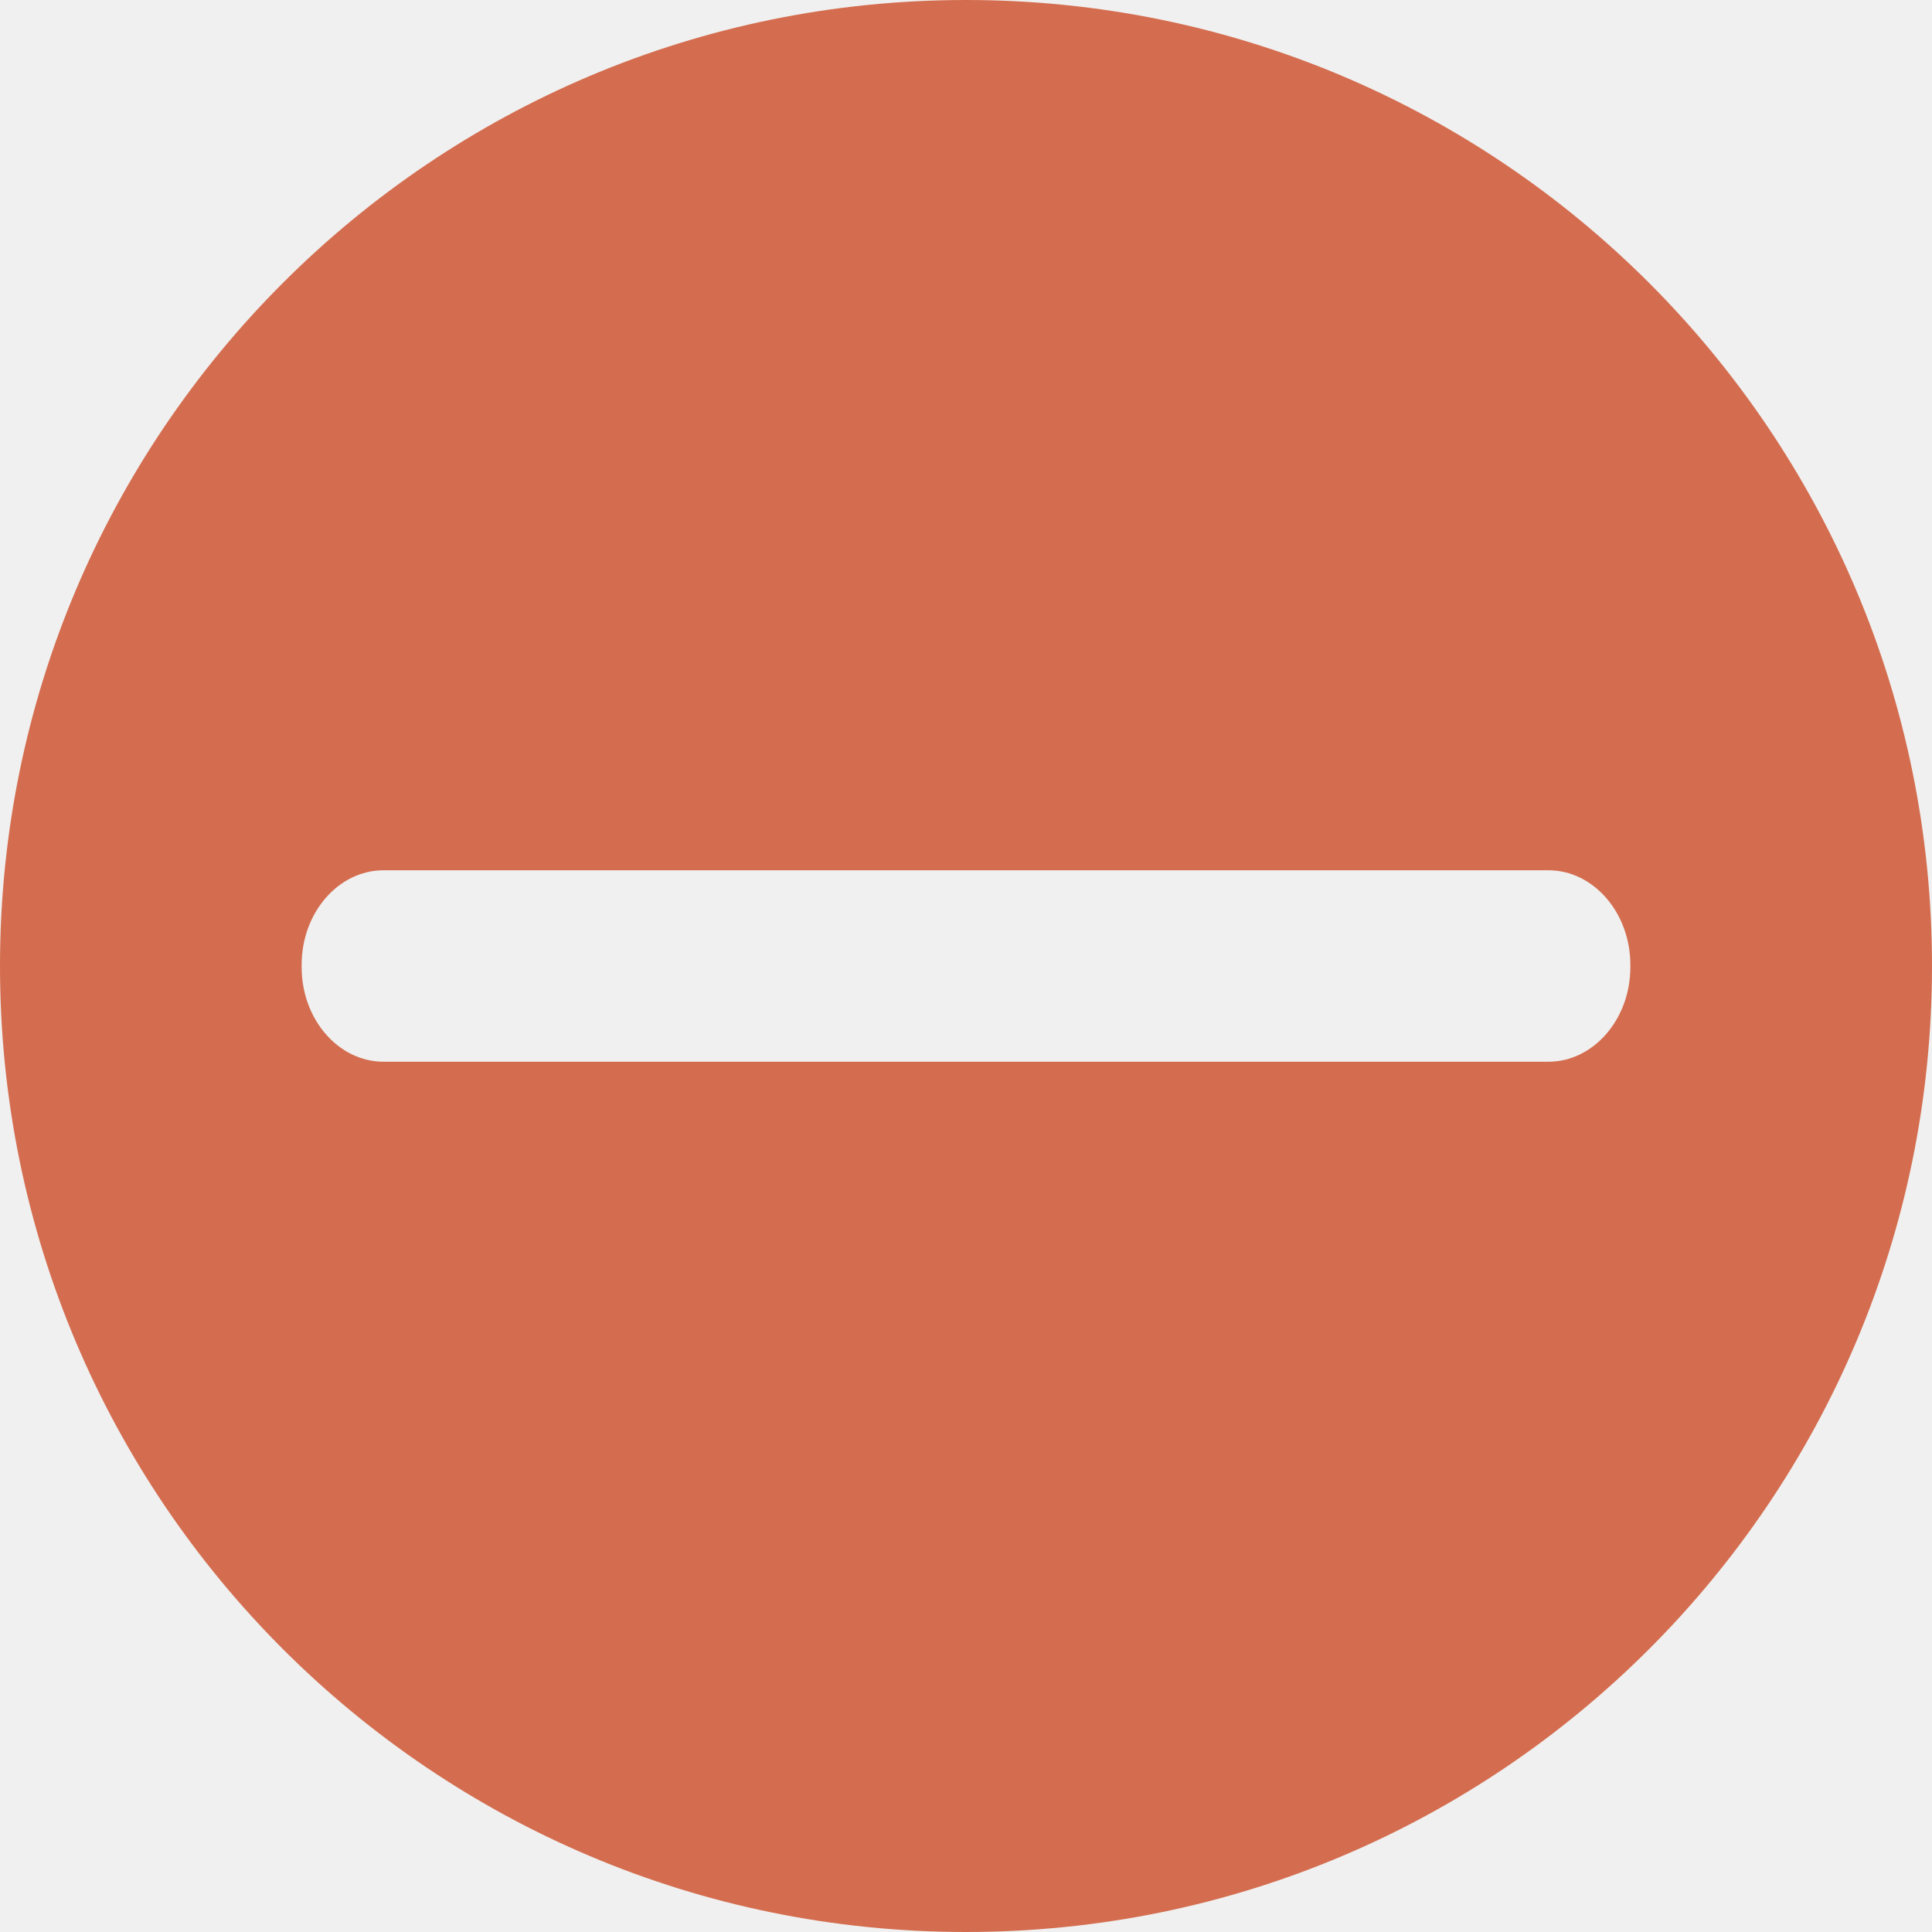
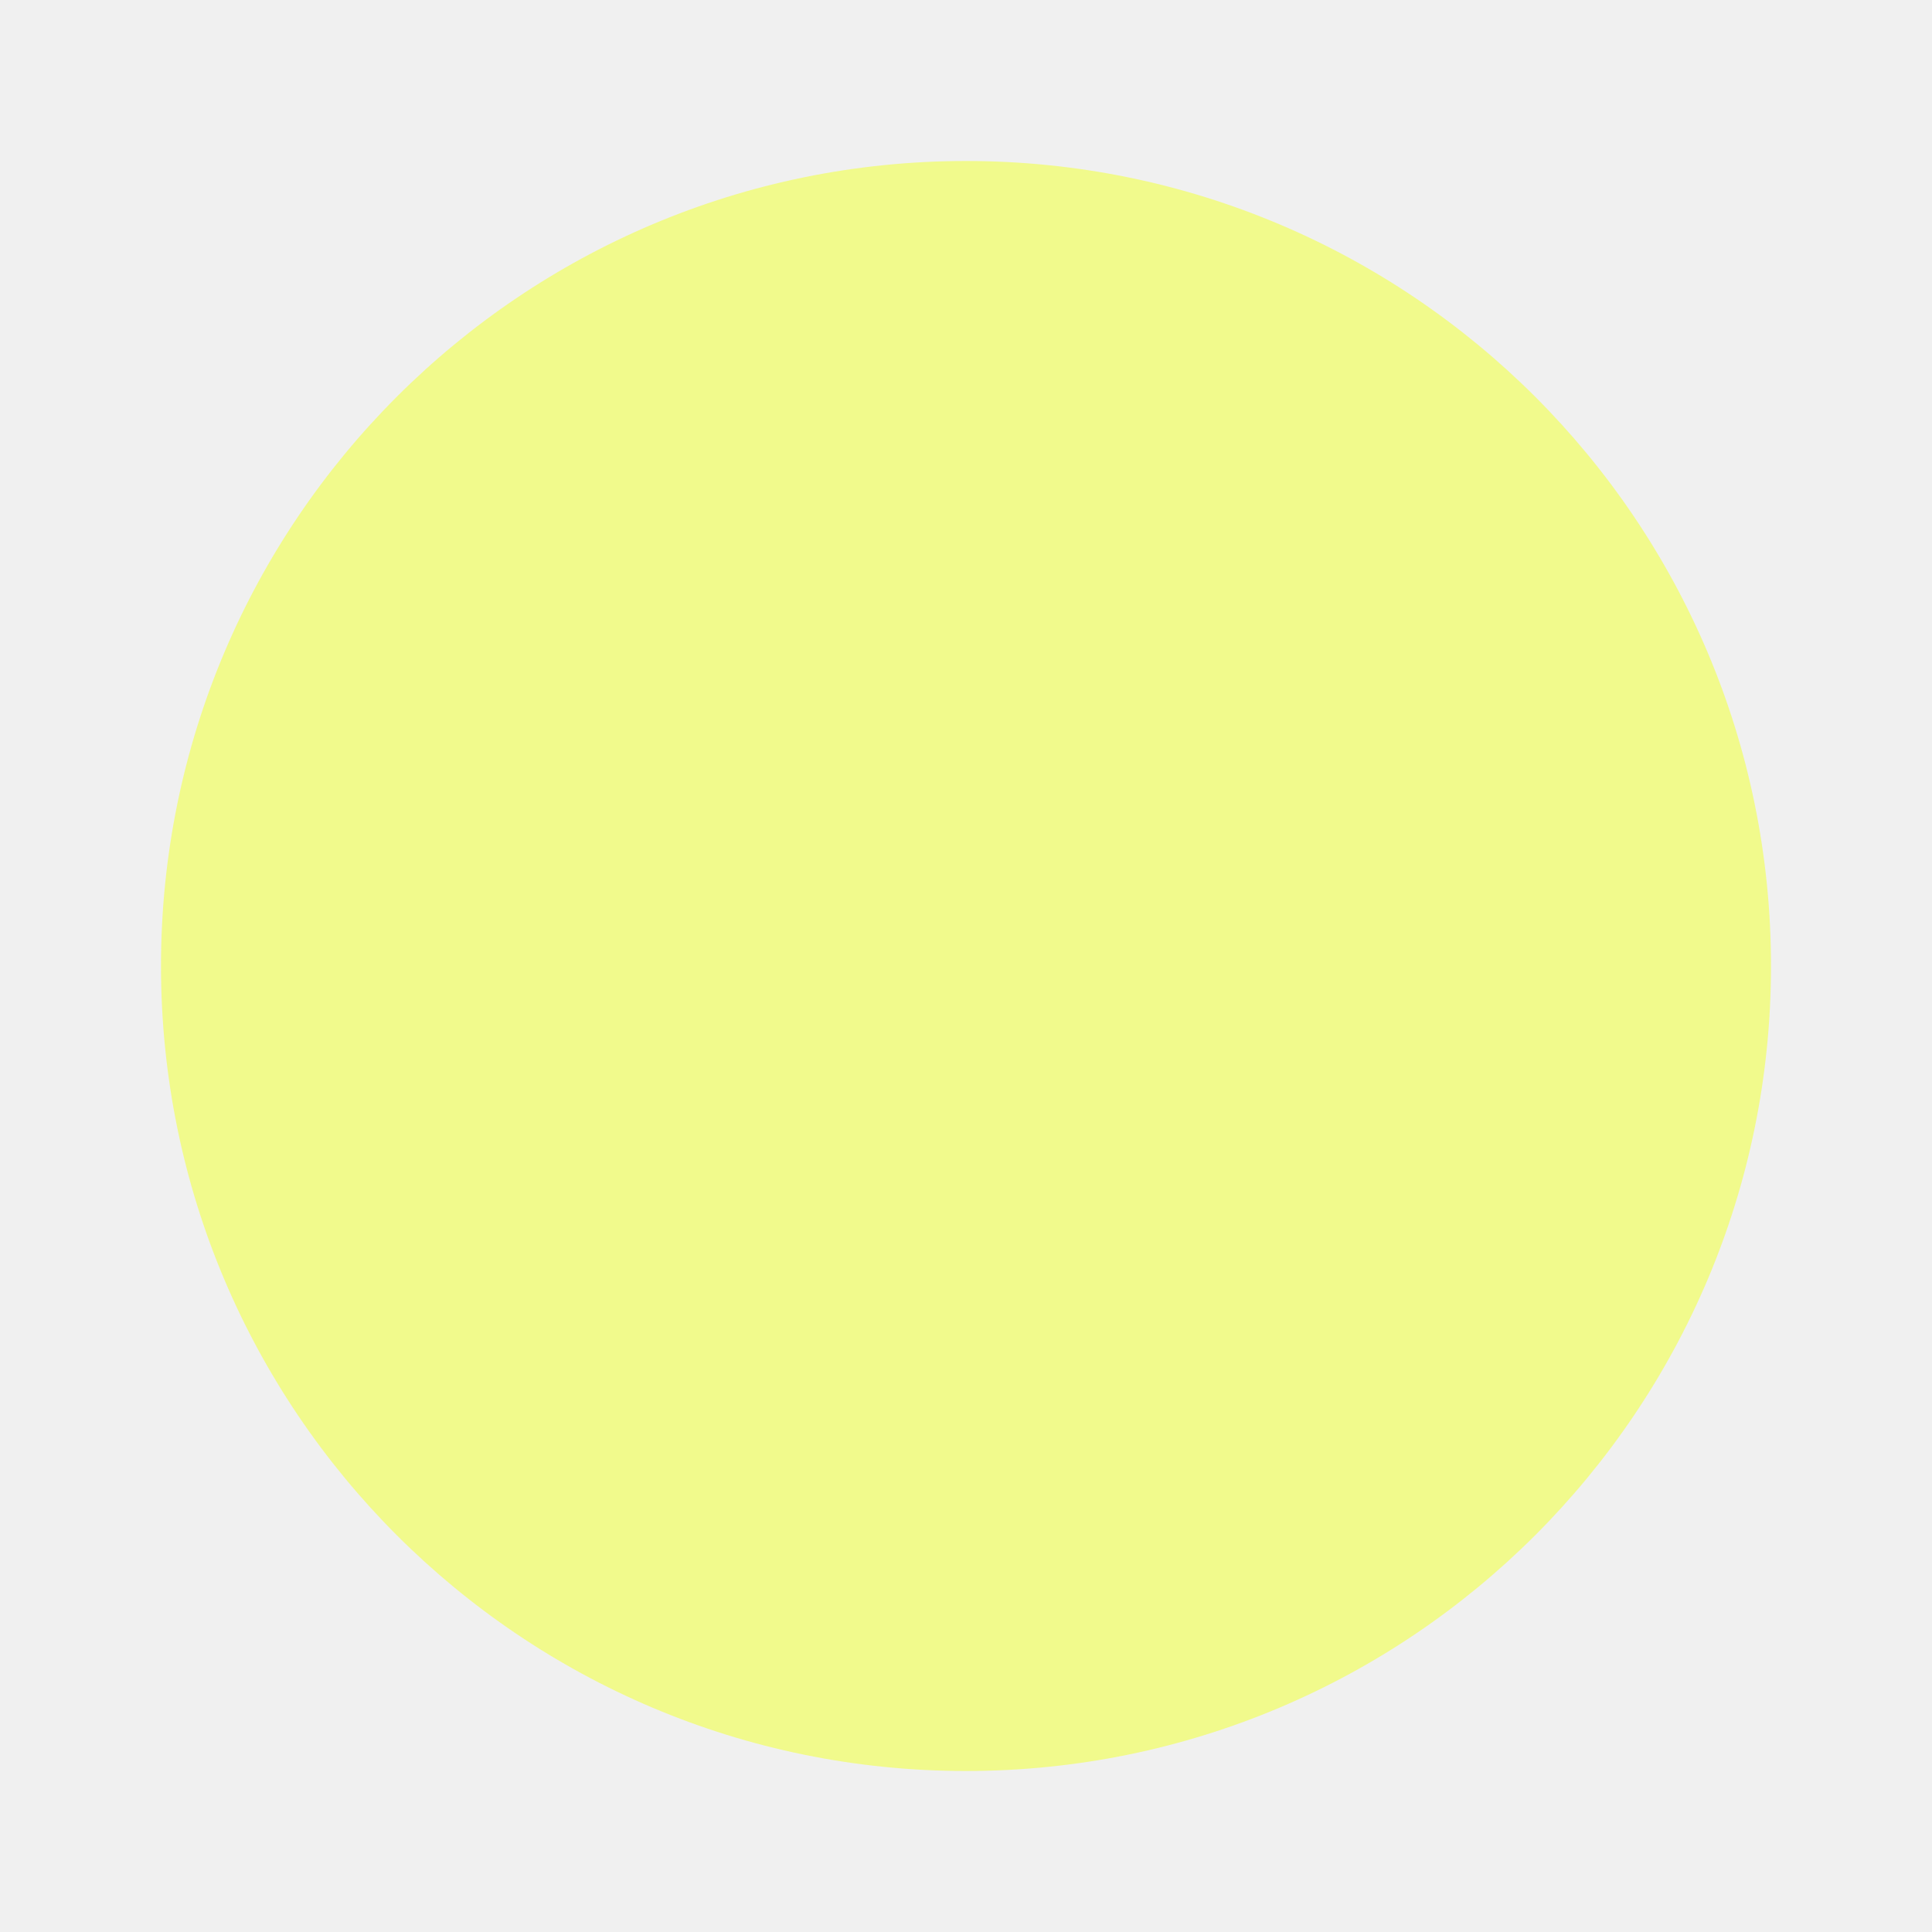
- <svg xmlns="http://www.w3.org/2000/svg" width="32" height="32" viewBox="0 0 8.467 8.467" version="1.1" id="svg4249">
-   <defs id="defs4246" />
-   <g id="layer1">
-     <path id="mdi-close-normal" style="fill:#d46d4f;fill-rule:evenodd;stroke-width:0.265;paint-order:normal;fill-opacity:1" d="M 4.233 0 A 4.233 4.233 0 0 0 0 4.233 A 4.233 4.233 0 0 0 4.233 8.467 A 4.233 4.233 0 0 0 8.467 4.233 A 4.233 4.233 0 0 0 4.233 0 z M 1.681 3.814 L 6.786 3.814 C 6.983 3.814 7.145 4 7.145 4.228 L 7.145 4.239 C 7.145 4.467 6.983 4.653 6.786 4.653 L 1.681 4.653 C 1.483 4.653 1.322 4.467 1.322 4.239 L 1.322 4.228 C 1.322 4 1.483 3.814 1.681 3.814 z " />
-     <path style="fill:#ffffff;fill-opacity:1;stroke-width:0.265" d="M 10.769,5.825 10.743,3.213" id="path7007" />
+ <svg xmlns="http://www.w3.org/2000/svg" width="240mm" height="240mm" viewBox="0 0 240 240" version="1.1" id="svg8">
+   <defs id="defs2" />
+   <g id="layer1" transform="translate(0,-57)">
+     <circle style="opacity:1;fill:#f1fa8c;fill-opacity:1;stroke:#baffff;stroke-width:0;stroke-miterlimit:4;stroke-dasharray:none;stroke-opacity:1" id="path815" cx="120" cy="177" r="100" />
  </g>
</svg>
